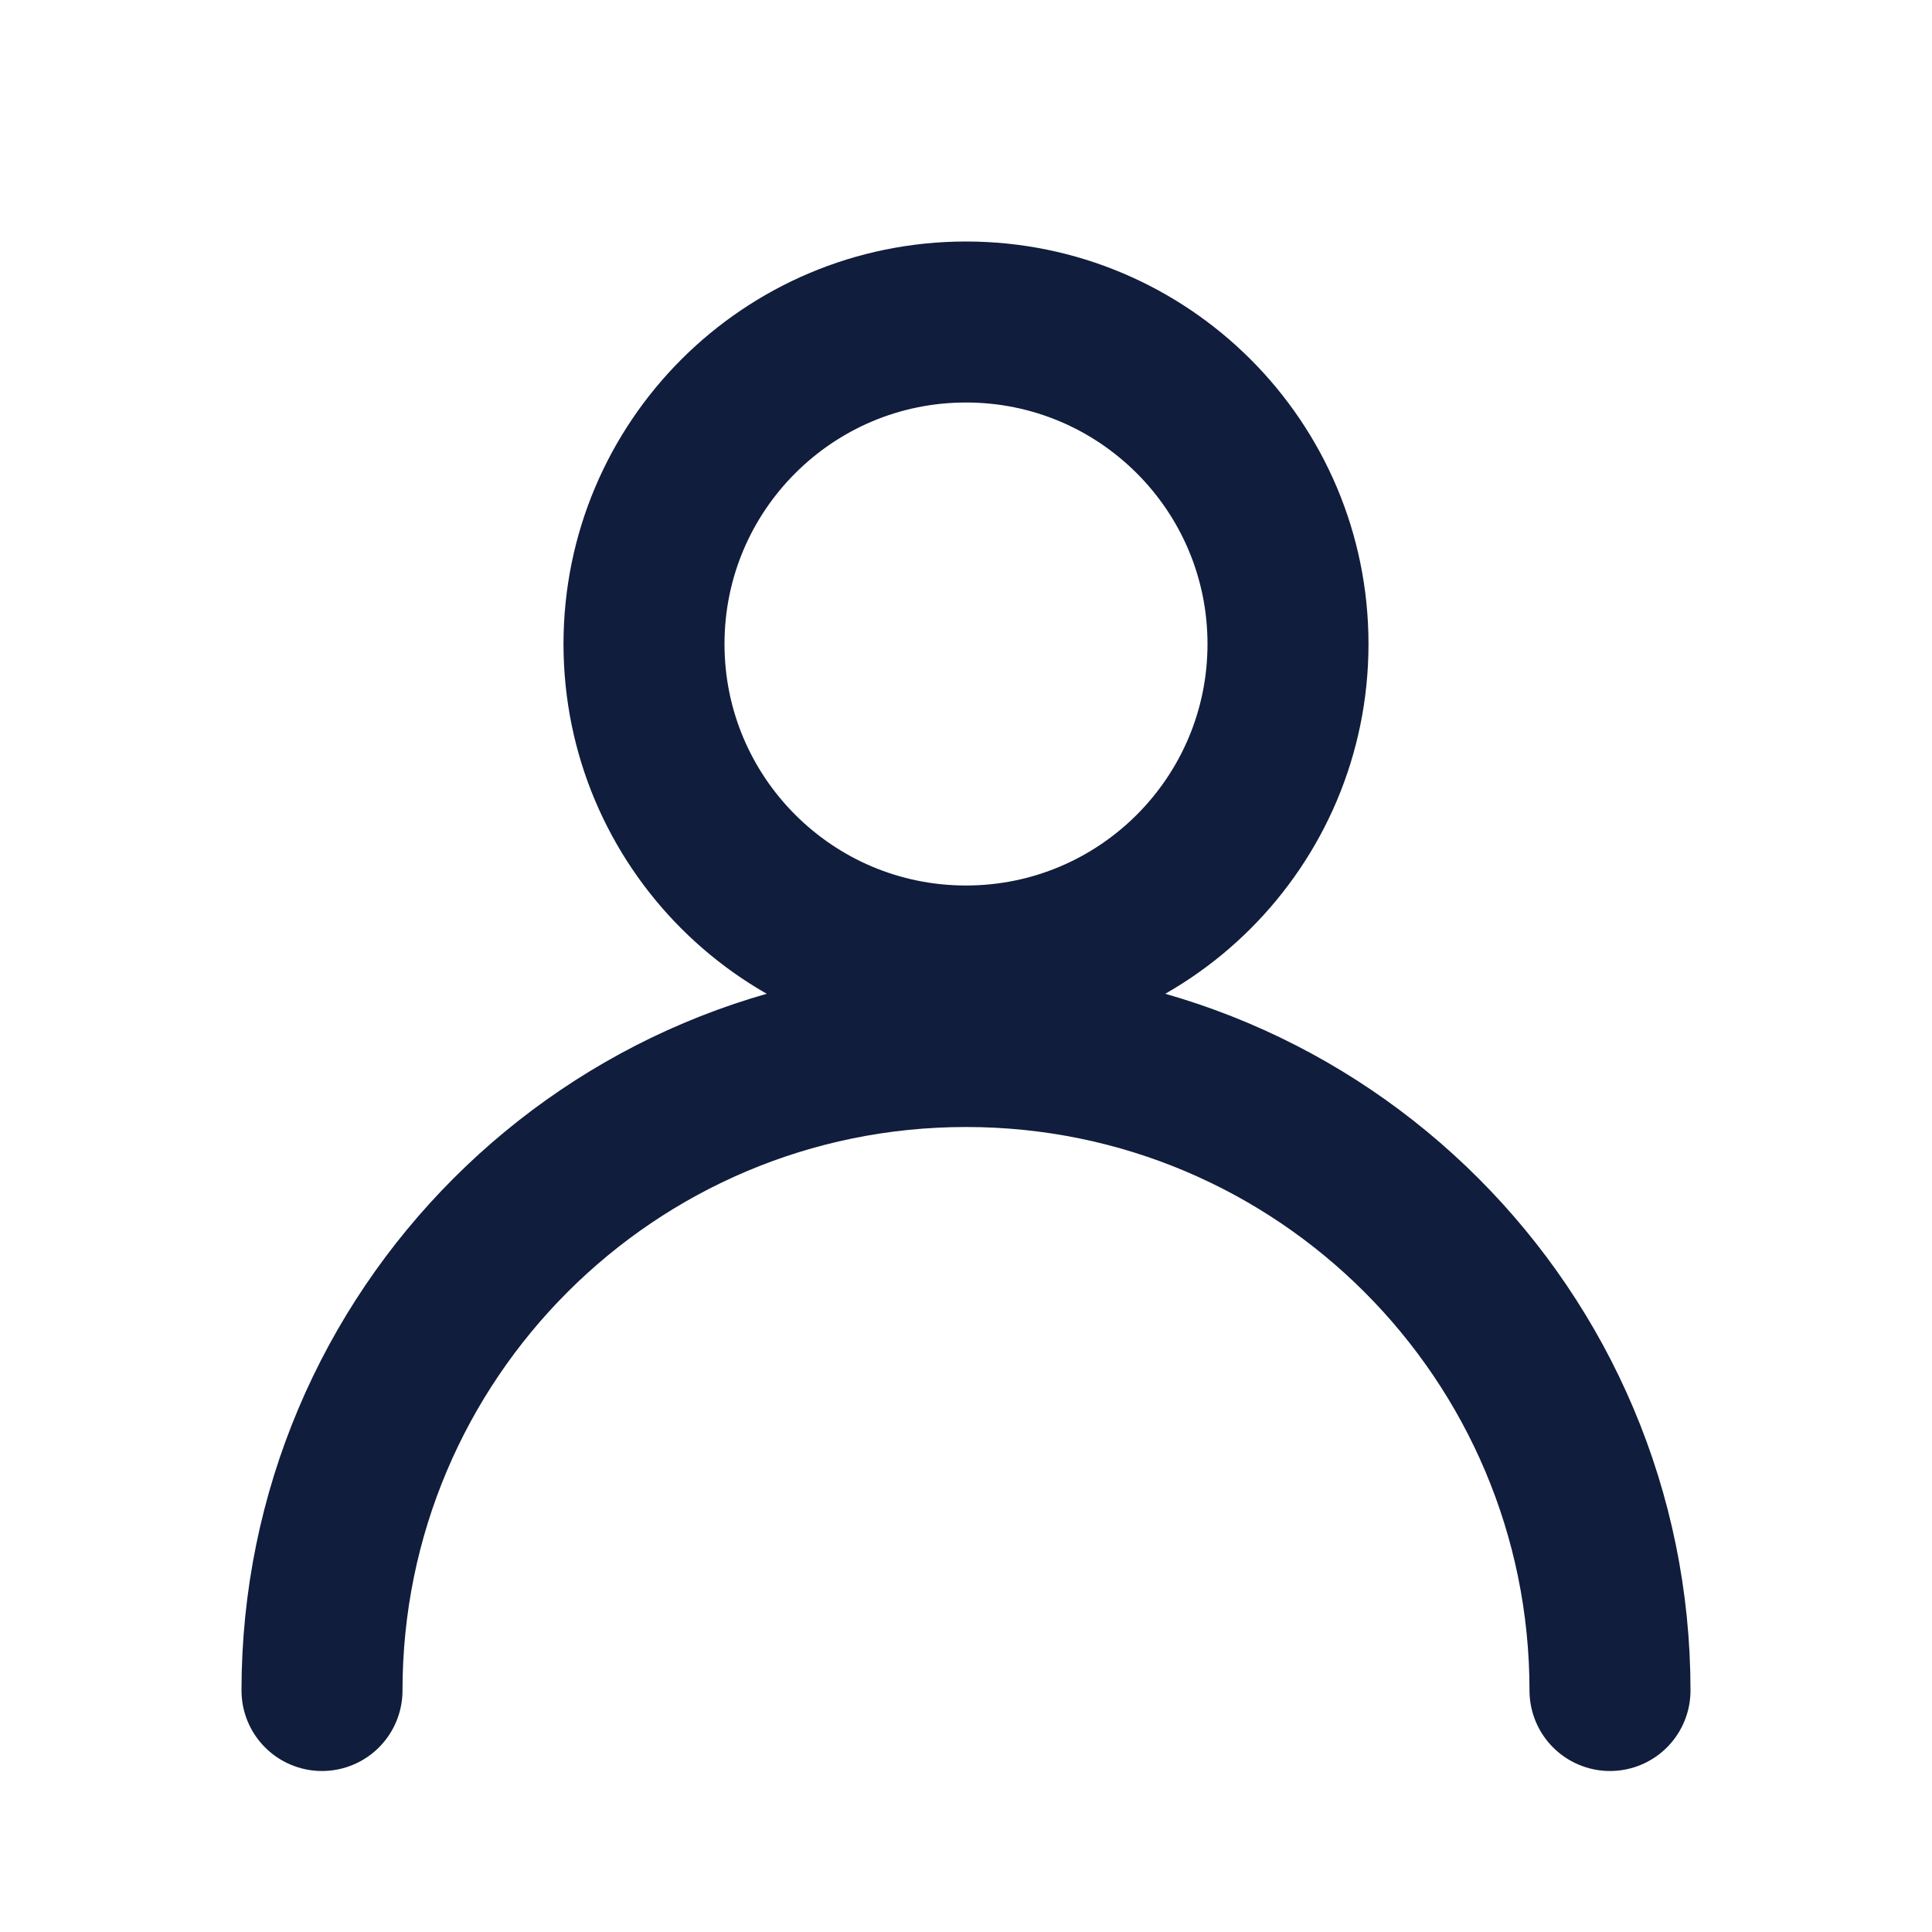
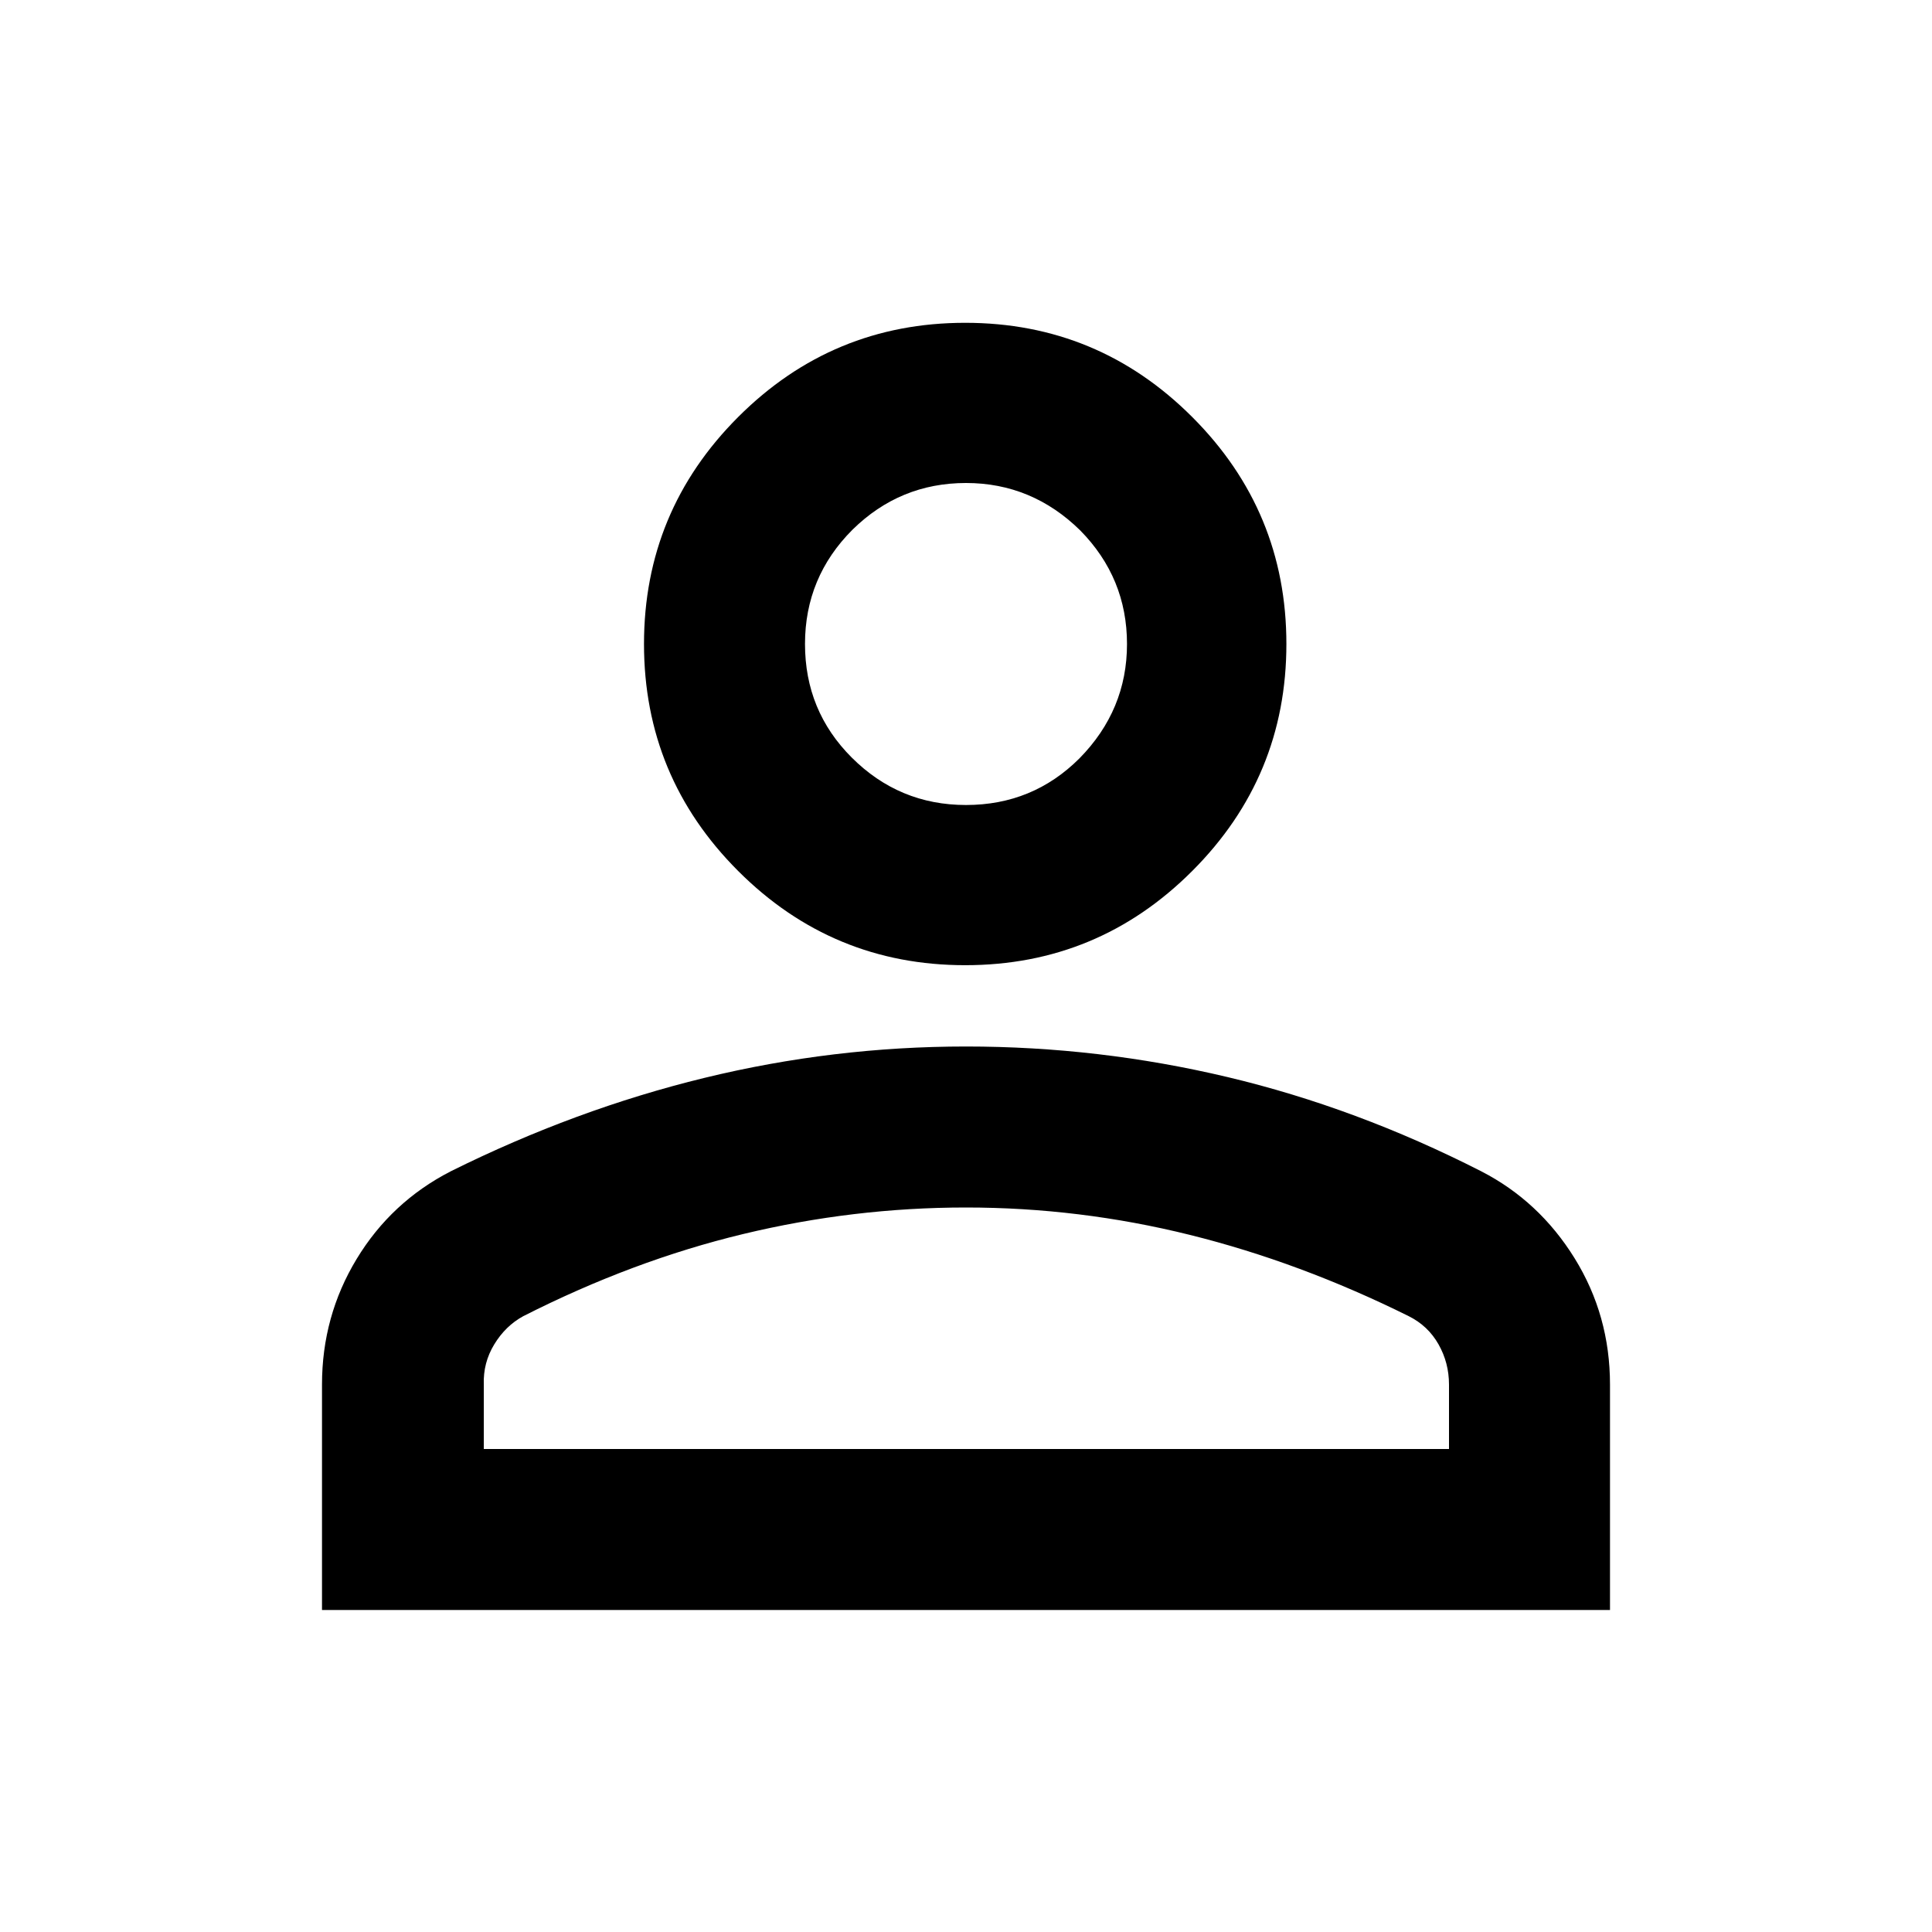
- <svg xmlns="http://www.w3.org/2000/svg" viewBox="0 0 24 24" fill="none" stroke="#101D3C" stroke-width="2" stroke-linecap="round" stroke-linejoin="round">
-   <path d="M12 12a4 4 0 100-8 4 4 0 000 8M4 21a8 8 0 0116 0" />
+ <svg xmlns="http://www.w3.org/2000/svg" viewBox="0 0 24 24" fill="currentColor" stroke="none">
+   <path d="M 9.17,10.82 q -1.17,-1.17 -1.17,-2.82 t 1.17,-2.82 q 1.17,-1.17 2.82,-1.17 t 2.82,1.17 q 1.17,1.17 1.17,2.82 t -1.17,2.82 q -1.17,1.17 -2.82,1.17 t -2.82,-1.17 Z M 4,20 l 0,-2.8 q 0,-0.85 0.43,-1.56 T 5.6,14.55 q 1.55,-0.77 3.15,-1.16 T 12,13 q 1.65,0 3.25,0.38 T 18.4,14.55 q 0.72,0.37 1.16,1.08 T 20,17.2 l 0,2.8 L 4,20 Z m 2,-2 l 12,0 l 0,-0.8 q 0,-0.27 -0.13,-0.5 T 17.5,16.35 q -1.35,-0.67 -2.72,-1.01 T 12,15 q -1.4,0 -2.77,0.33 T 6.5,16.35 q -0.22,0.12 -0.36,0.35 t -0.13,0.5 l 0,0.8 Z m 7.41,-8.58 Q 14,8.82 14,8 t -0.58,-1.41 Q 12.82,6 12,6 t -1.41,0.58 Q 10,7.17 10,8 t 0.58,1.41 Q 11.17,10 12,10 t 1.41,-0.58 Z M 12,8 Z m 0,10 Z" />
</svg>
